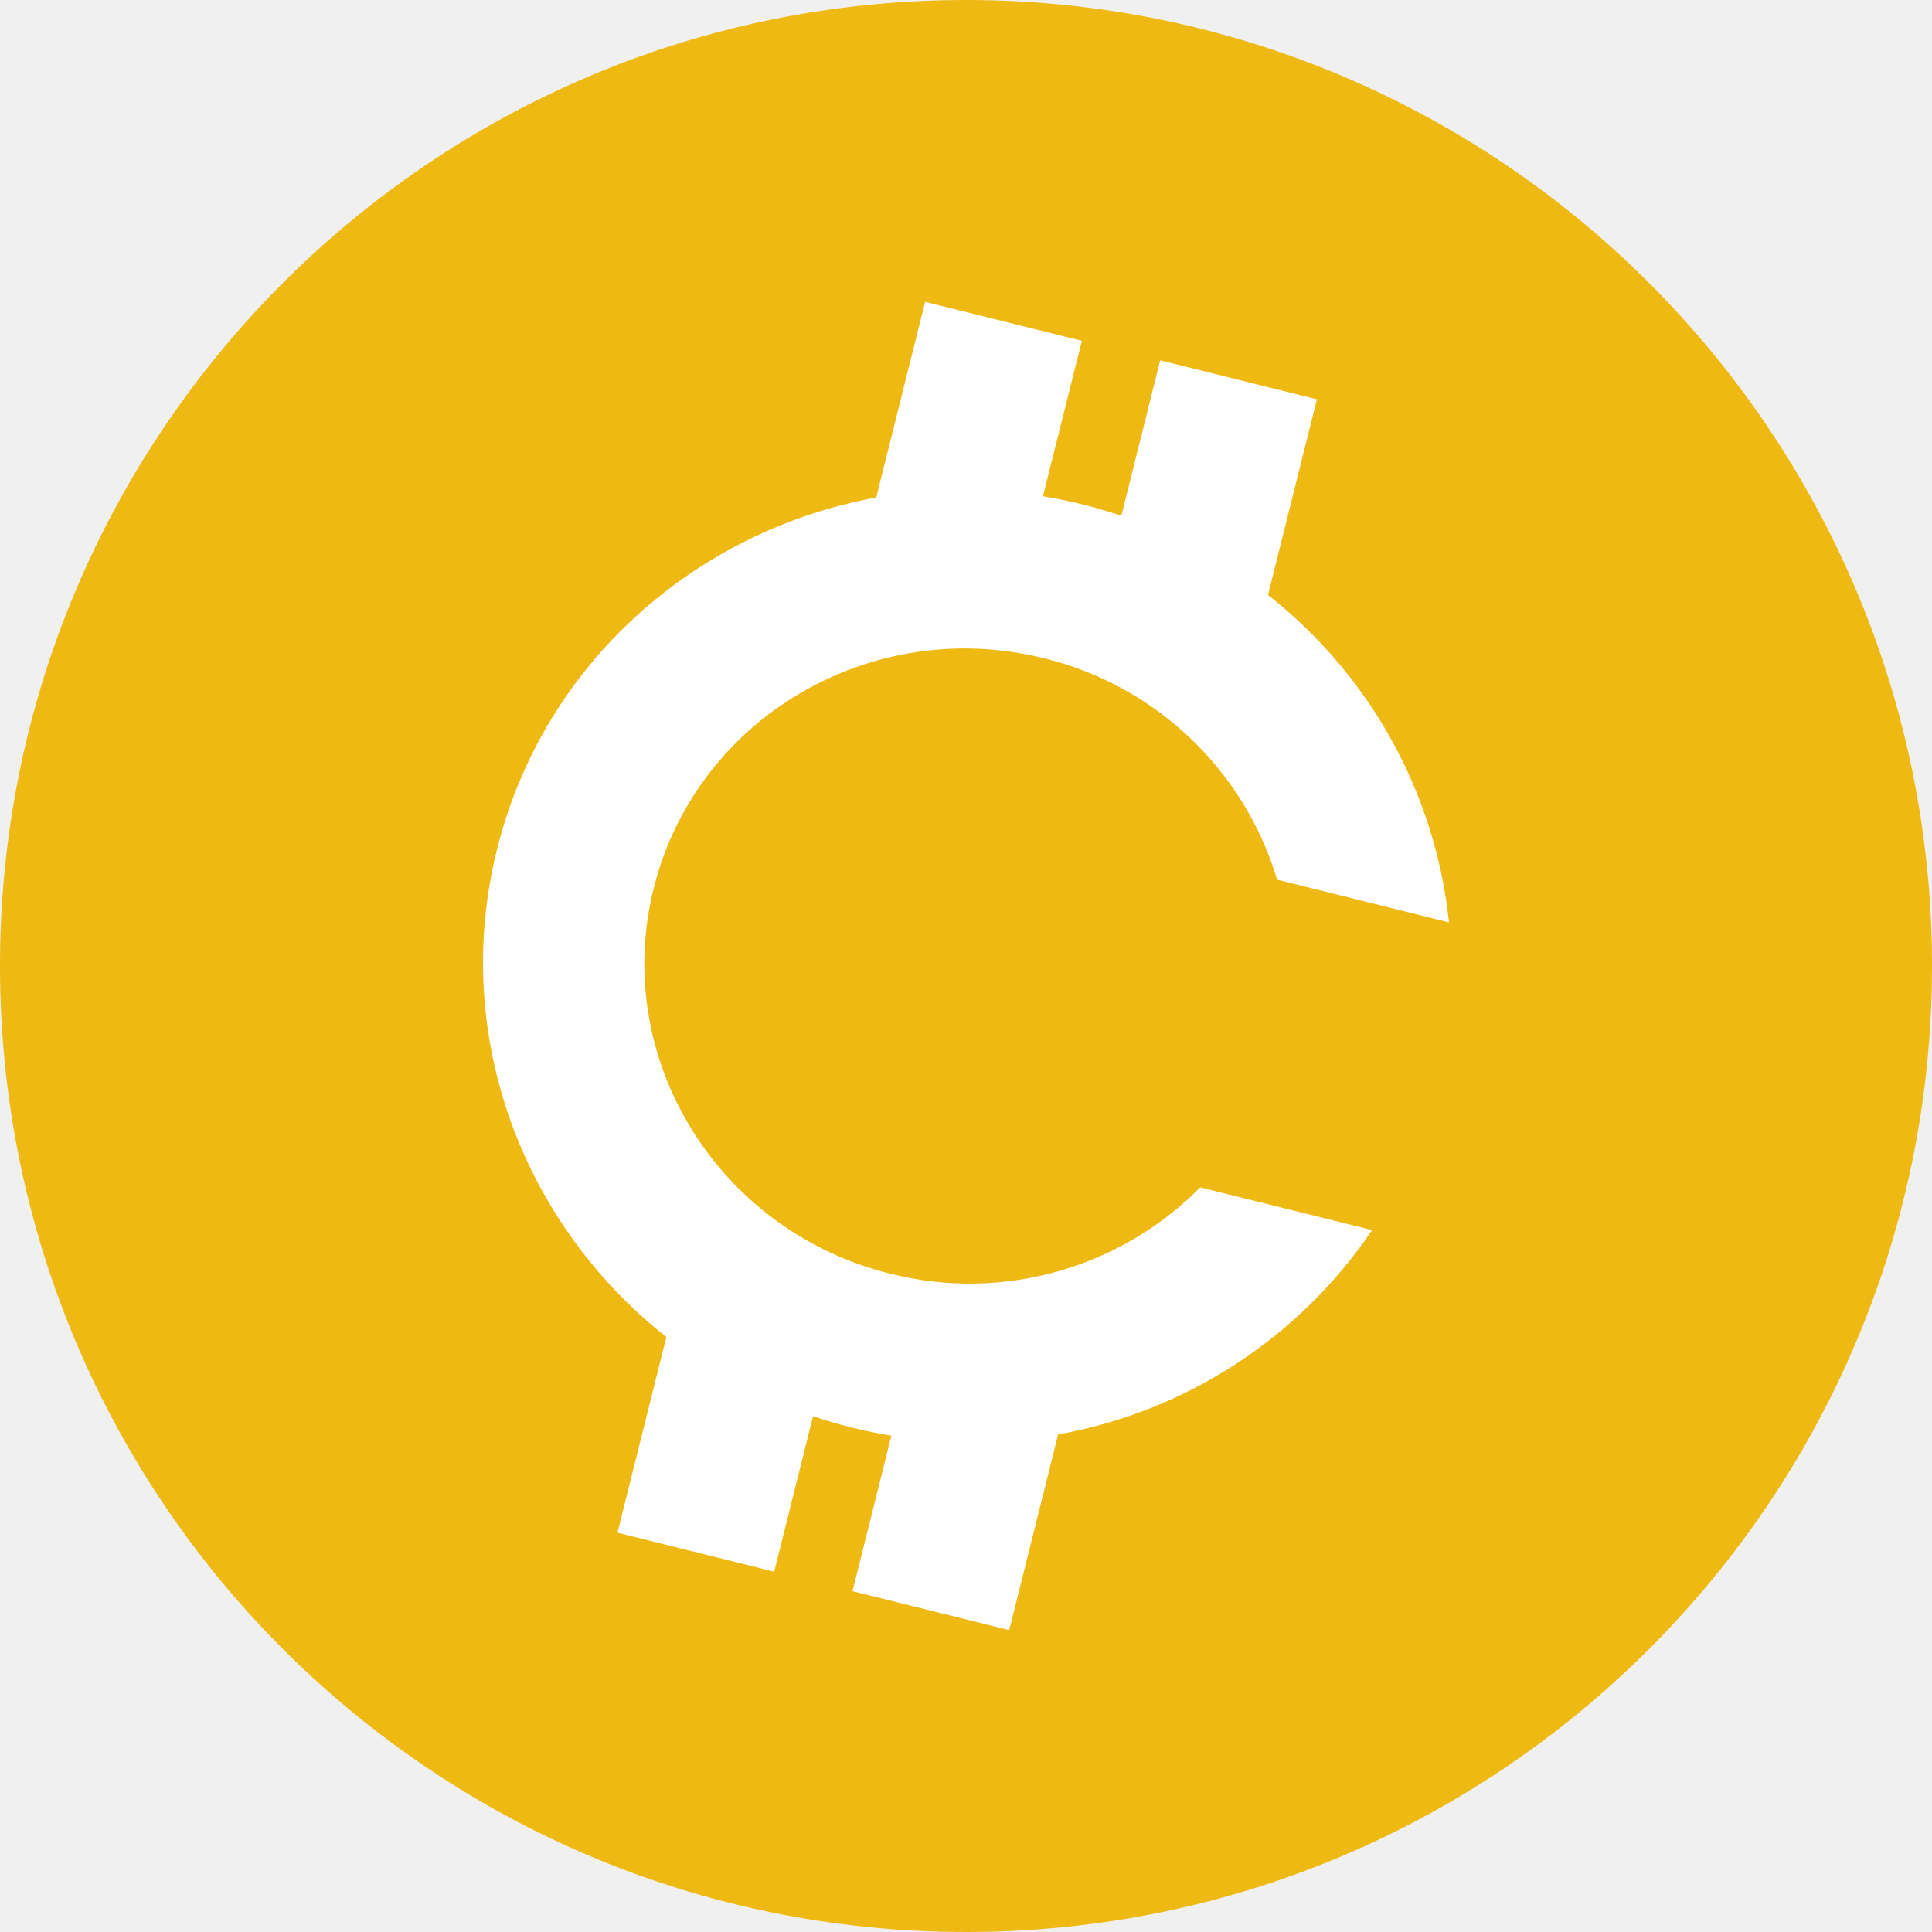
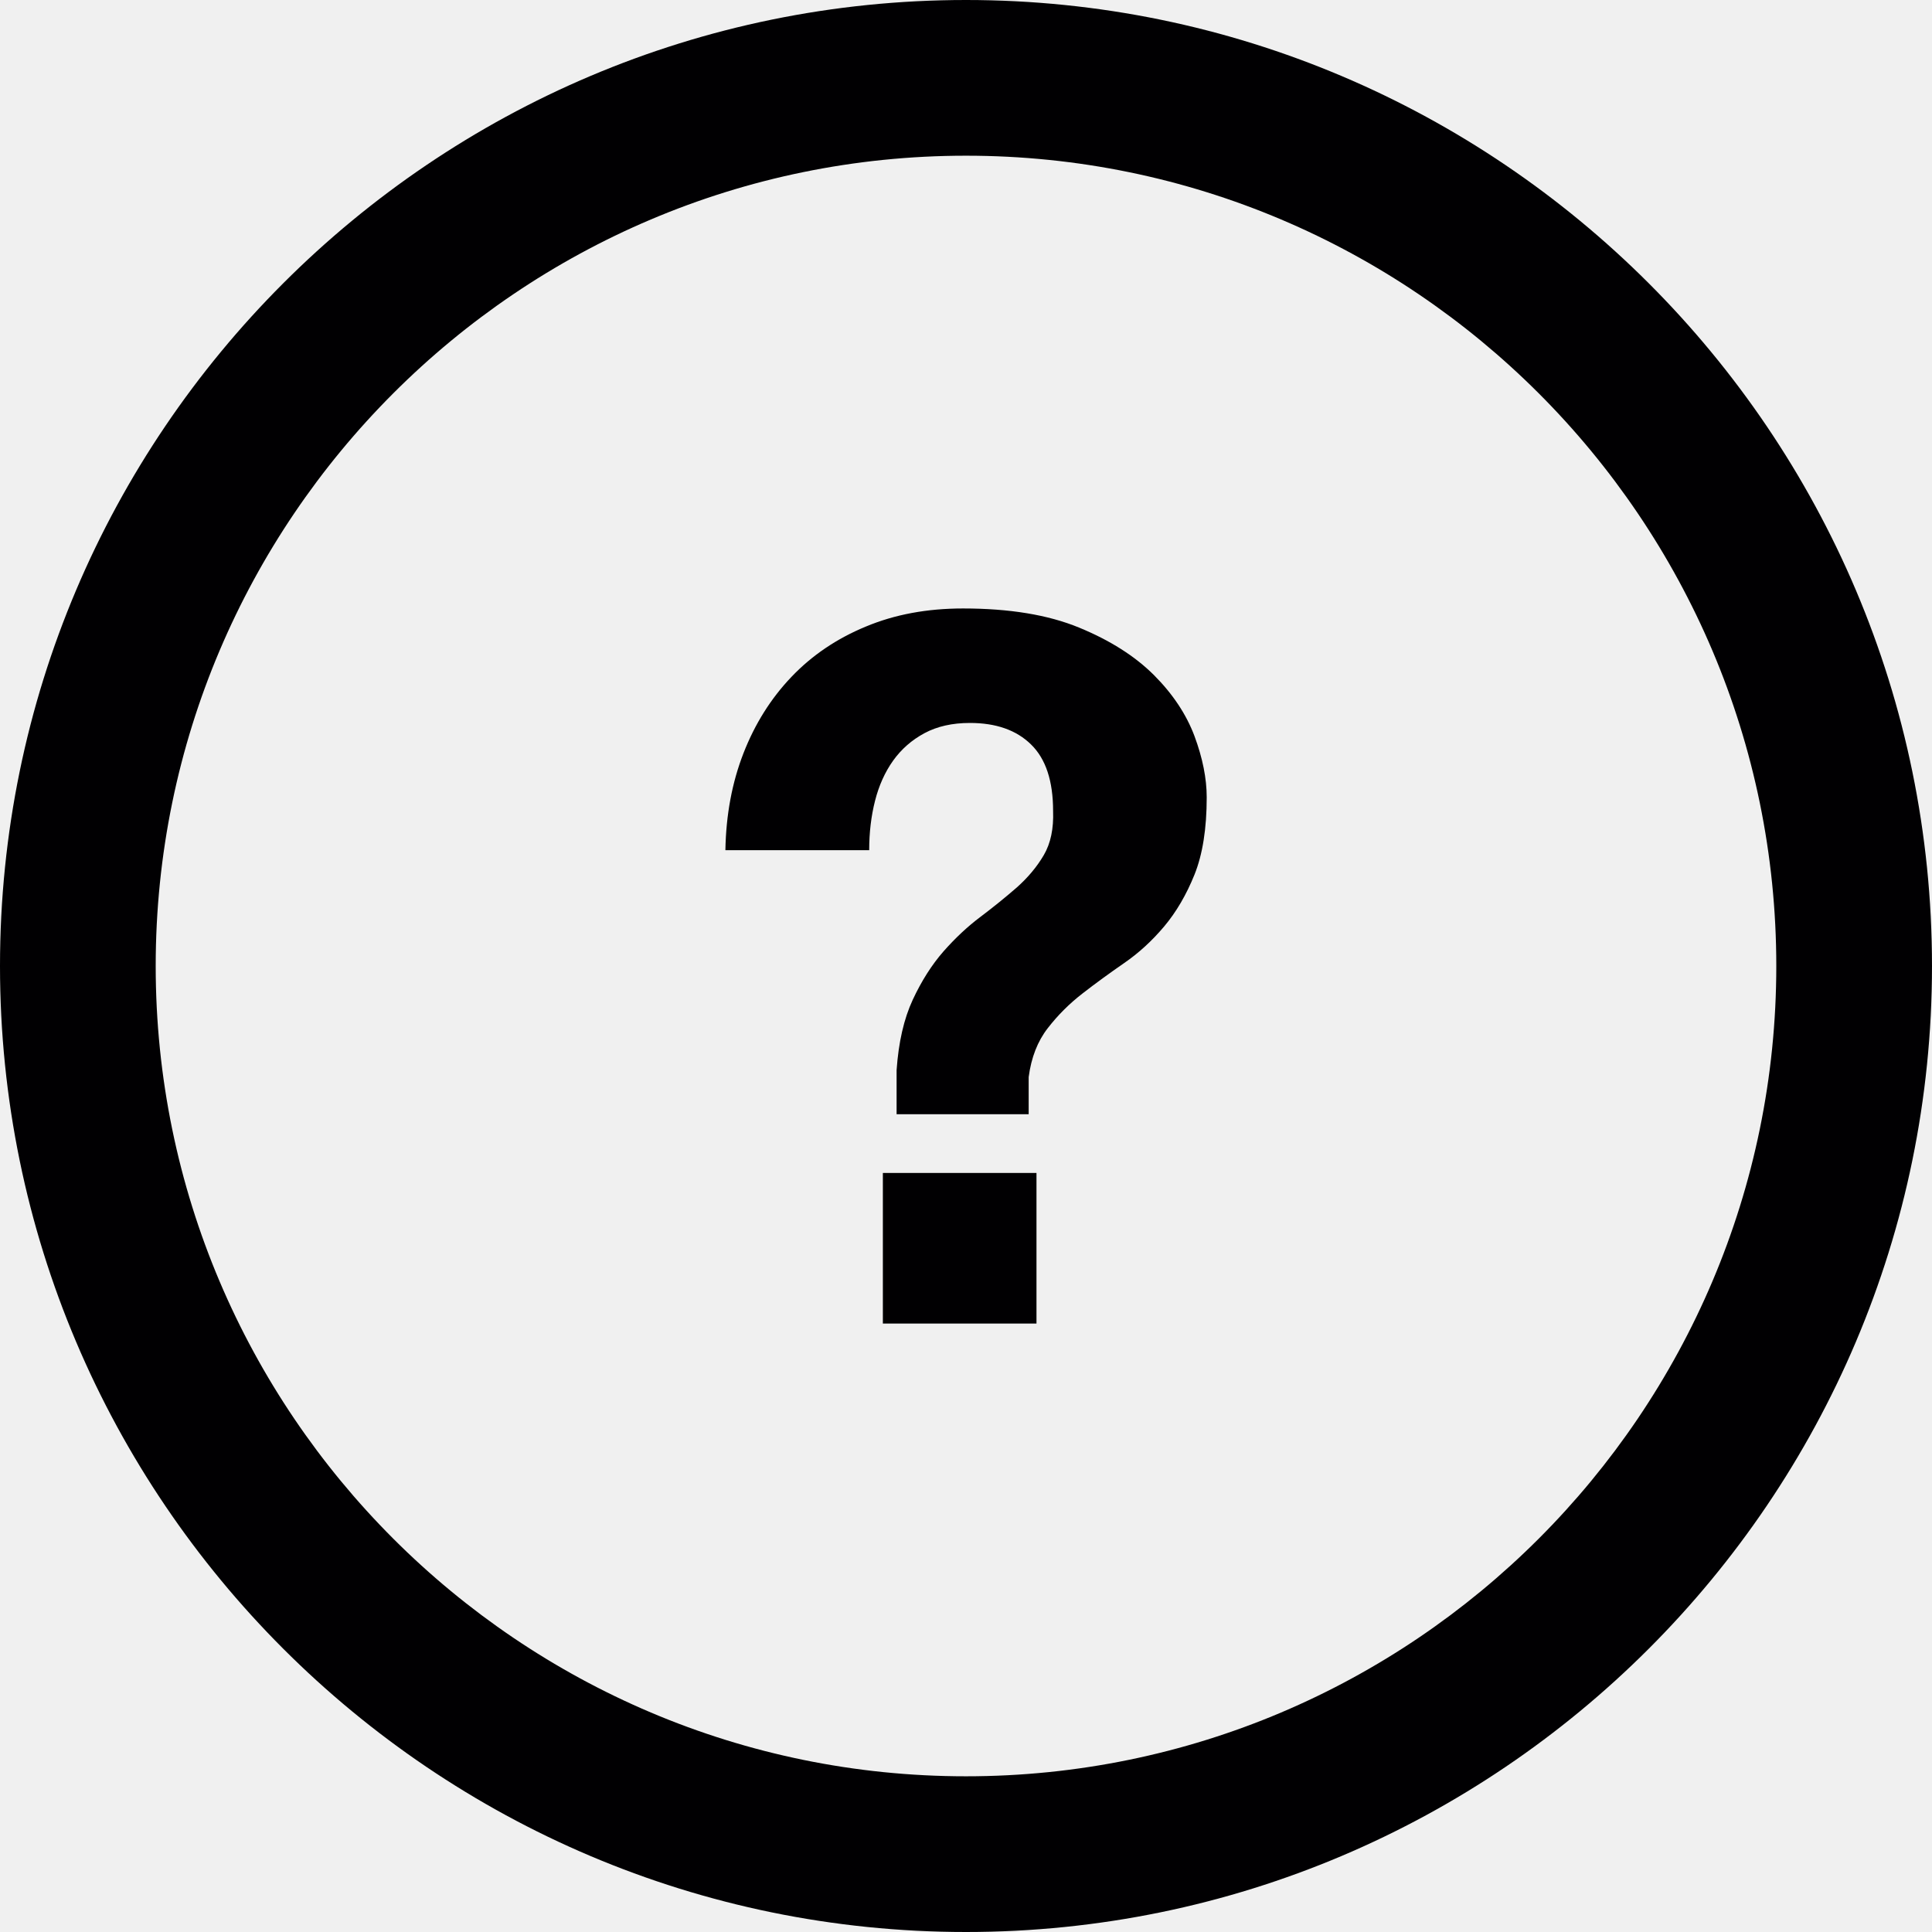
- <svg xmlns="http://www.w3.org/2000/svg" height="32" viewBox="0 0 32 32" width="32">
-   <g fill="none" fill-rule="evenodd">
-     <circle cx="16" cy="16" fill="#efb914" fill-rule="nonzero" r="16" />
-     <path d="M21.002 9.855A7.947 7.947 0 0124 15.278l-2.847-.708a5.357 5.357 0 00-3.86-3.667c-2.866-.713-5.76.991-6.465 3.806s1.05 5.675 3.917 6.388a5.373 5.373 0 005.134-1.43l2.847.707a7.974 7.974 0 01-5.2 3.385L16.716 27l-2.596-.645.644-2.575a8.28 8.28 0 01-1.298-.323l-.643 2.575-2.596-.646.81-3.241c-2.378-1.875-3.575-4.996-2.804-8.081s3.297-5.281 6.28-5.823L15.323 5l2.596.645-.644 2.575a8.28 8.28 0 011.298.323l.643-2.575 2.596.646z" fill="#fff" />
+ <svg xmlns="http://www.w3.org/2000/svg" version="1.1" id="Capa_1" x="0px" y="0px" viewBox="0 0 302.967 302.967" style="enable-background:new 0 0 302.967 302.967;" xml:space="preserve">
+   <g>
+     <g>
+       <g>
+         <path style="fill:#010002;" d="M151.483,302.967C67.956,302.967,0,235.017,0,151.483S67.956,0,151.483,0     s151.483,67.956,151.483,151.483S235.017,302.967,151.483,302.967z M151.483,24.416c-70.066,0-127.067,57.001-127.067,127.067     s57.001,127.067,127.067,127.067s127.067-57.001,127.067-127.067S221.555,24.416,151.483,24.416z" />
+       </g>
+       <g>
+         <g>
+           <path style="fill:#010002;" d="M116.586,118.12c1.795-4.607,4.297-8.588,7.511-11.961c3.225-3.389,7.114-6.016,11.667-7.898      c4.547-1.904,9.633-2.845,15.262-2.845c7.261,0,13.32,0.995,18.183,2.997c4.857,1.996,8.768,4.482,11.738,7.441      c2.964,2.97,5.091,6.168,6.369,9.584c1.273,3.432,1.915,6.636,1.915,9.595c0,4.901-0.642,8.947-1.915,12.118      c-1.278,3.171-2.866,5.88-4.759,8.131c-1.898,2.252-3.987,4.172-6.293,5.755c-2.295,1.588-4.471,3.171-6.516,4.759      c-2.045,1.583-3.862,3.394-5.445,5.439c-1.588,2.04-2.589,4.601-2.991,7.664v5.831H140.6v-6.908      c0.305-4.395,1.153-8.072,2.529-11.036c1.382-2.964,2.991-5.499,4.83-7.598c1.844-2.089,3.786-3.911,5.836-5.445      c2.04-1.539,3.927-3.073,5.673-4.591c1.73-1.545,3.144-3.225,4.221-5.069c1.071-1.833,1.556-4.15,1.452-6.908      c0-4.705-1.148-8.18-3.454-10.427c-2.295-2.257-5.493-3.378-9.589-3.378c-2.758,0-5.134,0.533-7.131,1.605      s-3.628,2.513-4.911,4.302c-1.278,1.795-2.225,3.894-2.834,6.288c-0.615,2.415-0.919,4.982-0.919,7.756h-22.55      C113.85,127.785,114.791,122.732,116.586,118.12z M162.536,183.938v23.616h-24.09v-23.616H162.536z" />
+         </g>
+       </g>
+     </g>
  </g>
+   <g>
+ </g>
+   <g>
+ </g>
+   <g>
+ </g>
+   <g>
+ </g>
+   <g>
+ </g>
+   <g>
+ </g>
+   <g>
+ </g>
+   <g>
+ </g>
+   <g>
+ </g>
+   <g>
+ </g>
+   <g>
+ </g>
+   <g>
+ </g>
+   <g>
+ </g>
+   <g>
+ </g>
+   <g>
+ </g>
</svg>
